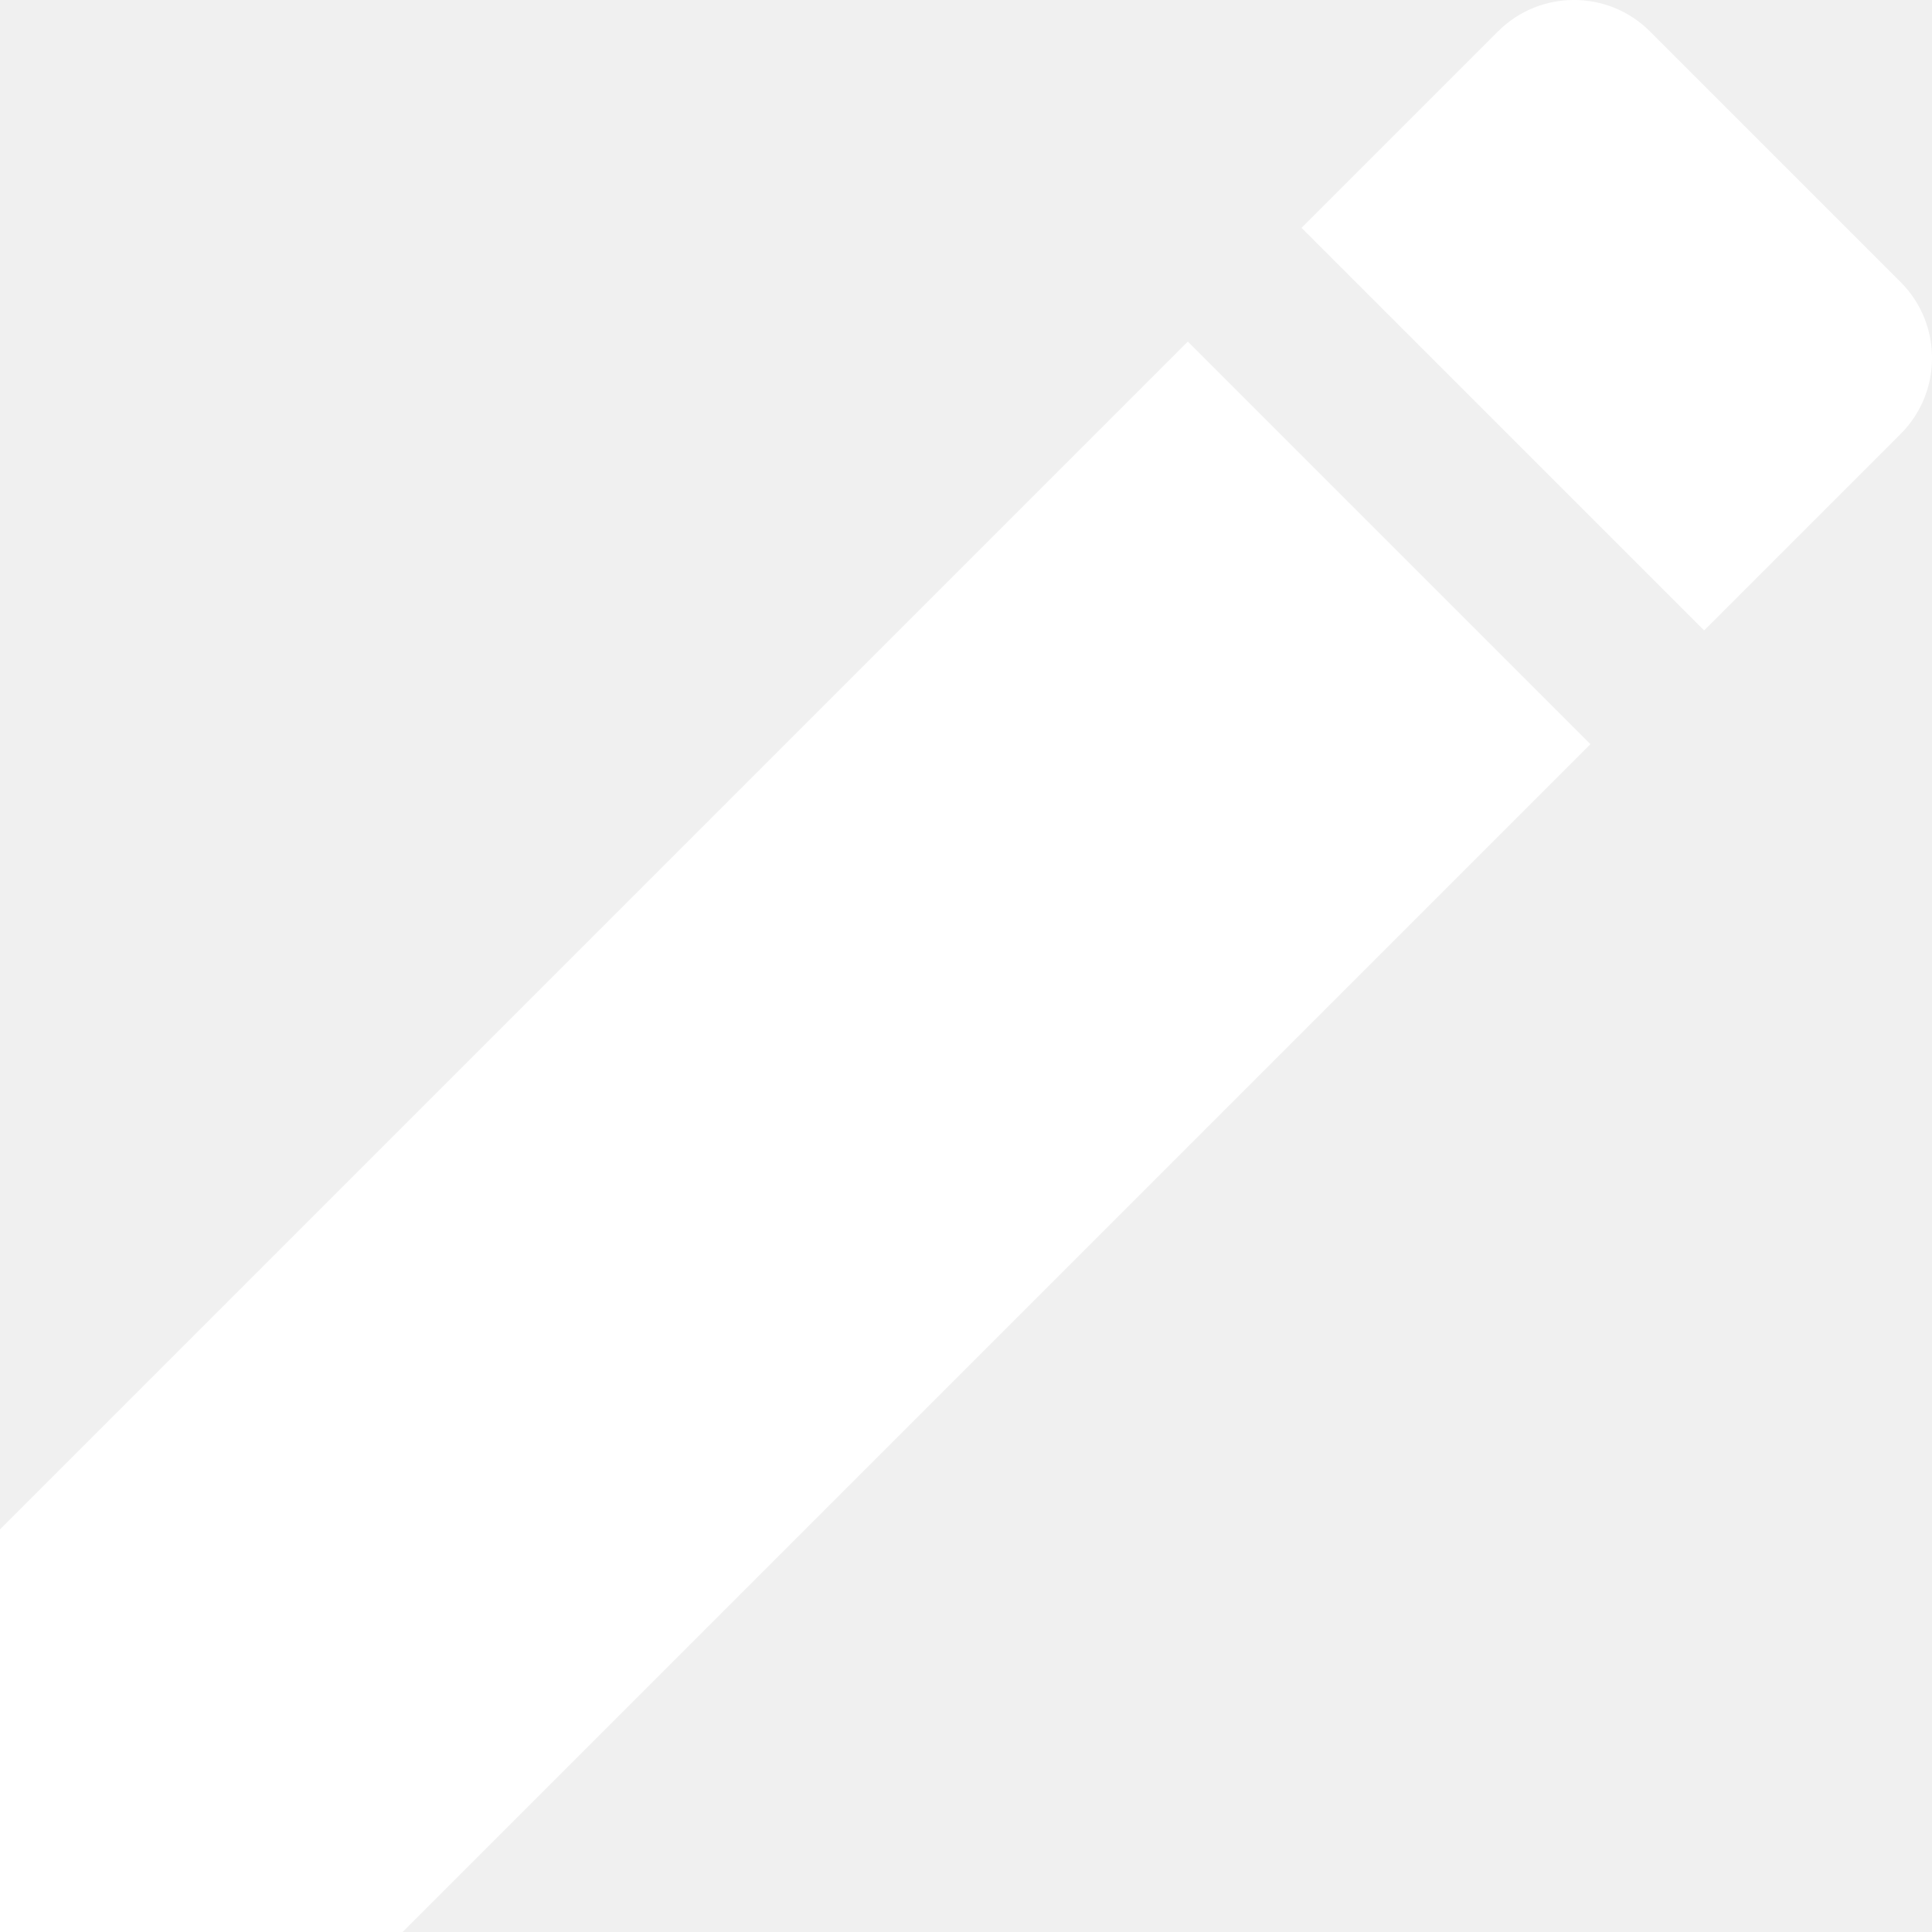
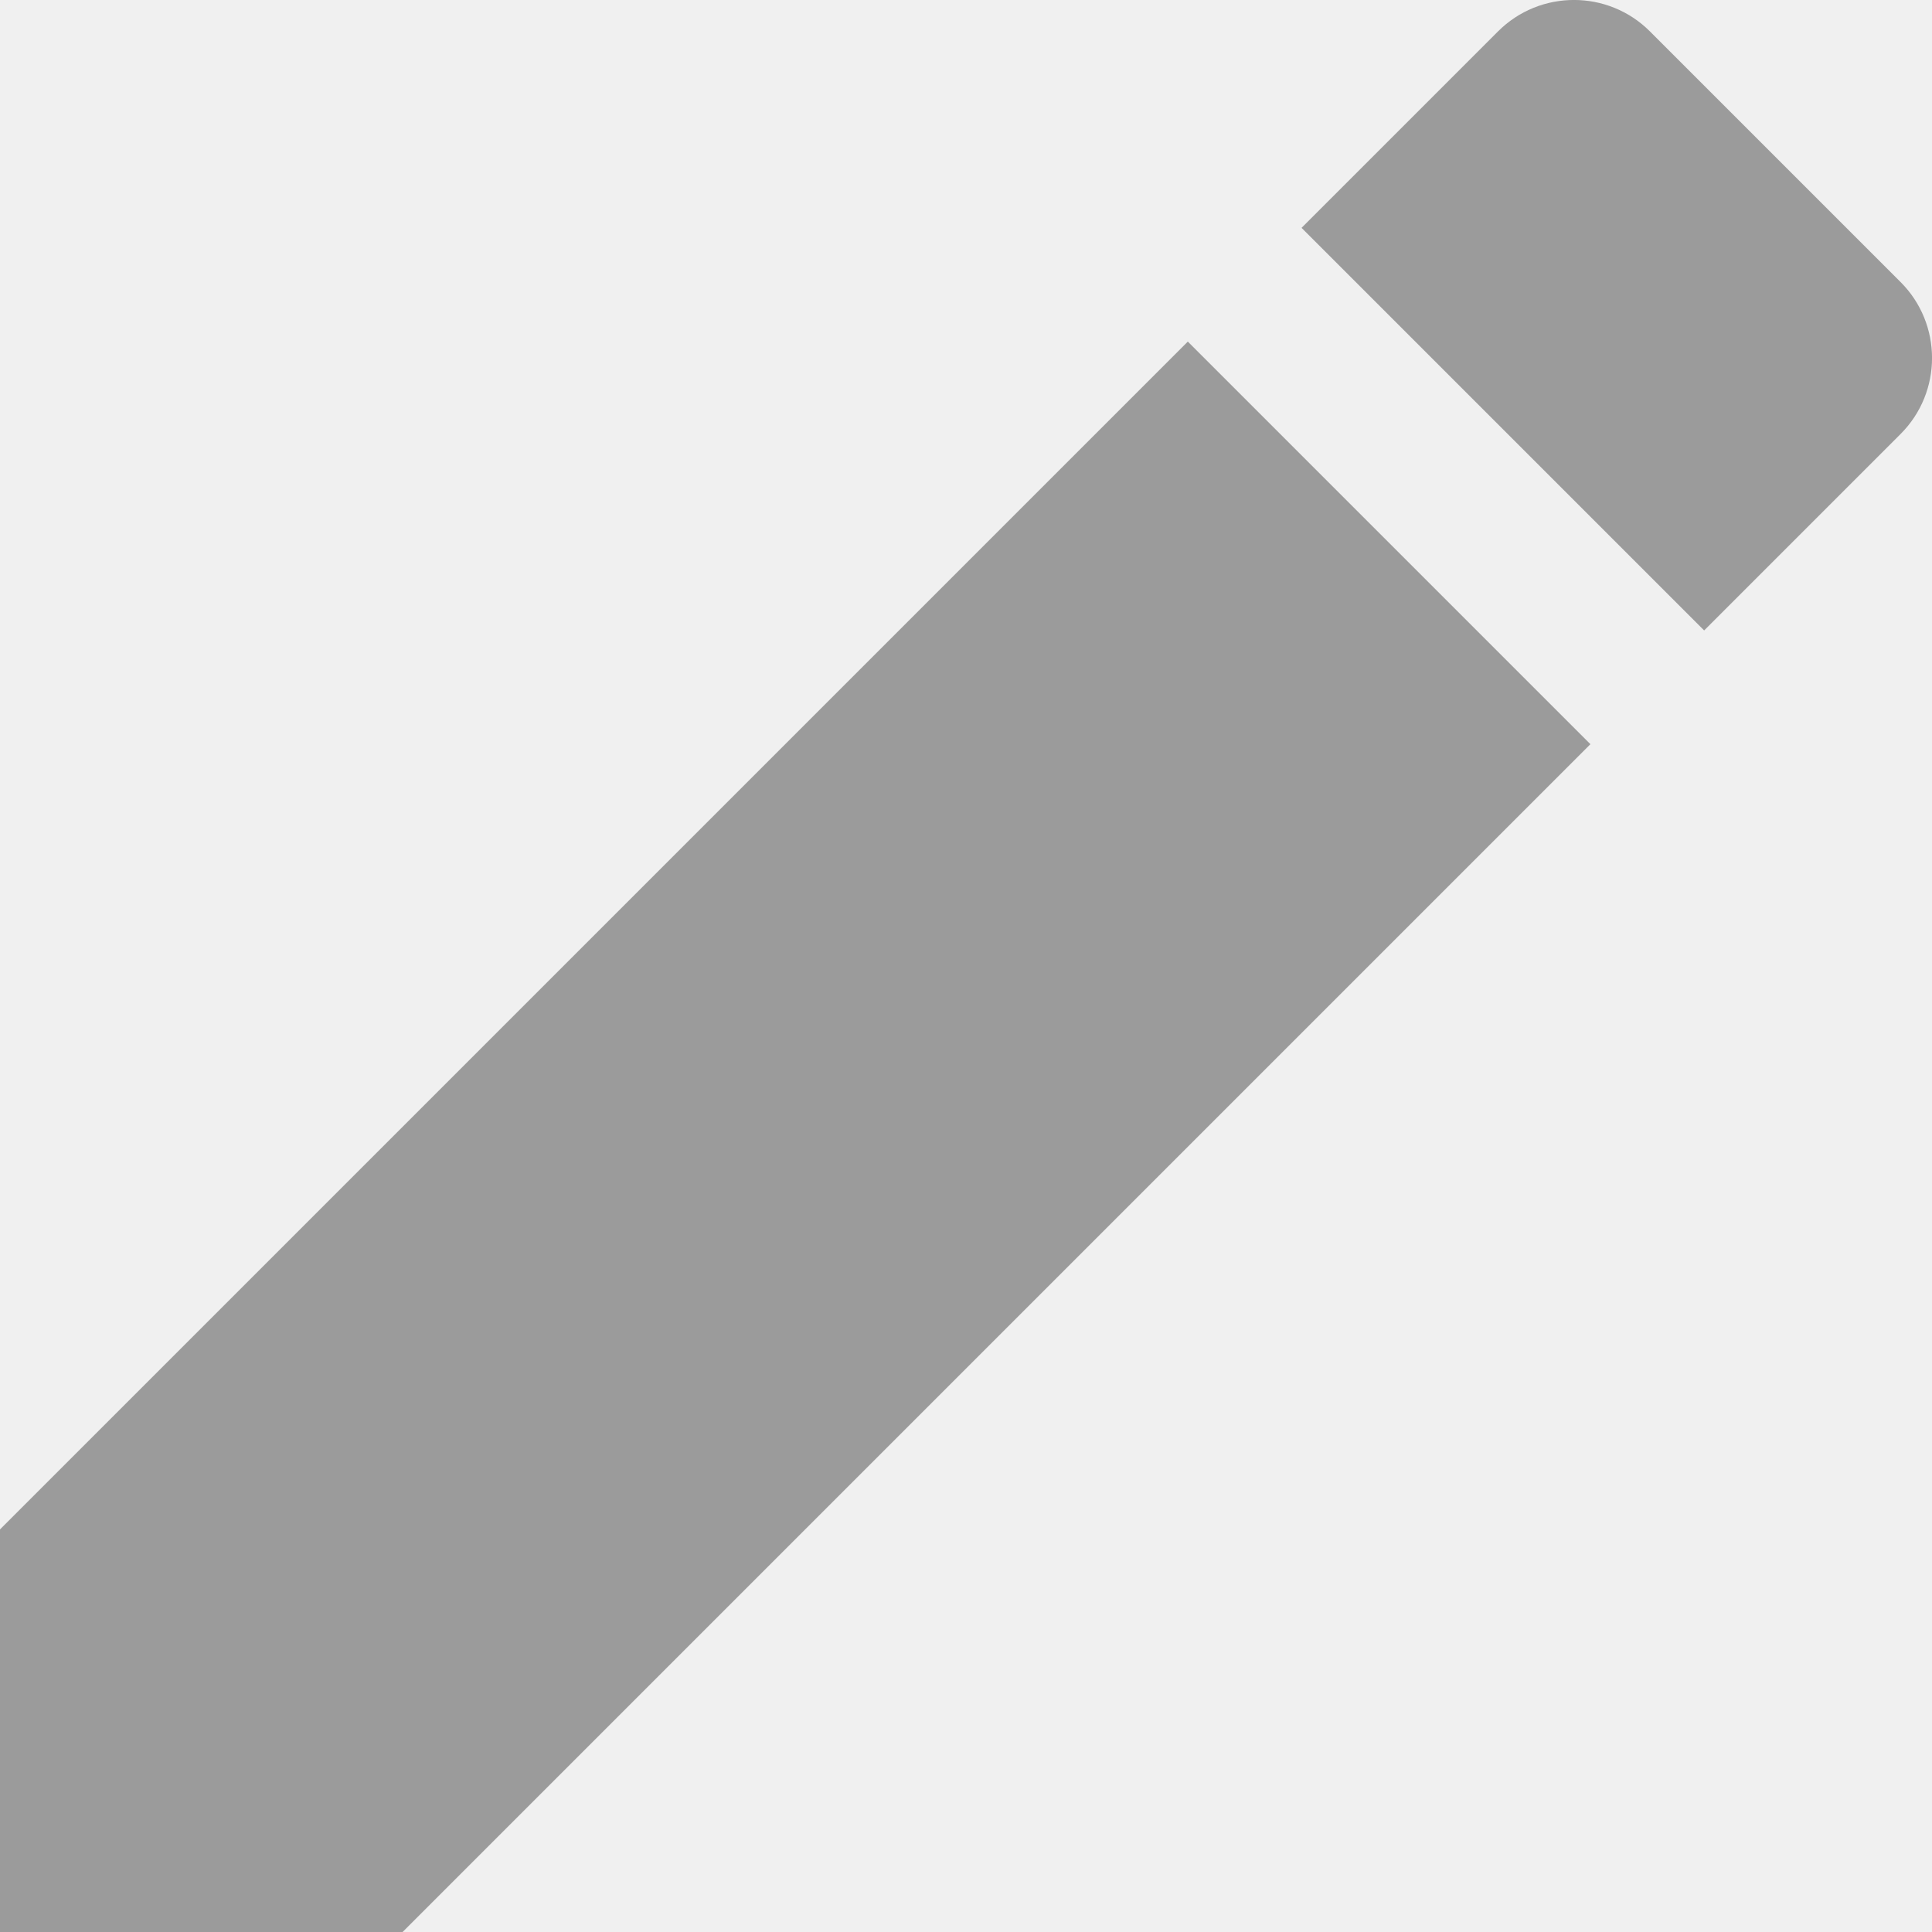
<svg xmlns="http://www.w3.org/2000/svg" width="16" height="16" viewBox="0 0 16 16" fill="none">
-   <g clip-path="url(#clip0_234_659)">
-     <path d="M0 12.666V16H3.334L13.171 6.163L9.837 2.829L0 12.666Z" fill="white" />
-     <path d="M15.74 2.336L13.664 0.26C13.317 -0.087 12.753 -0.087 12.406 0.26L10.779 1.887L14.113 5.221L15.74 3.594C16.087 3.247 16.087 2.683 15.74 2.336Z" fill="white" />
-   </g>
-   <defs>
-     <clipPath id="clip0_234_659">
-       <rect width="16" height="16" fill="white" />
-     </clipPath>
-   </defs>
+   <path d="M0 12.666V16H3.334L13.171 6.163L9.837 2.829L0 12.666Z" fill="#9B9B9B" />
+   <path d="M15.74 2.336L13.664 0.26C13.317 -0.087 12.753 -0.087 12.406 0.26L10.779 1.887L14.113 5.221L15.74 3.594C16.087 3.247 16.087 2.683 15.74 2.336Z" fill="#9B9B9B" />
</svg>
